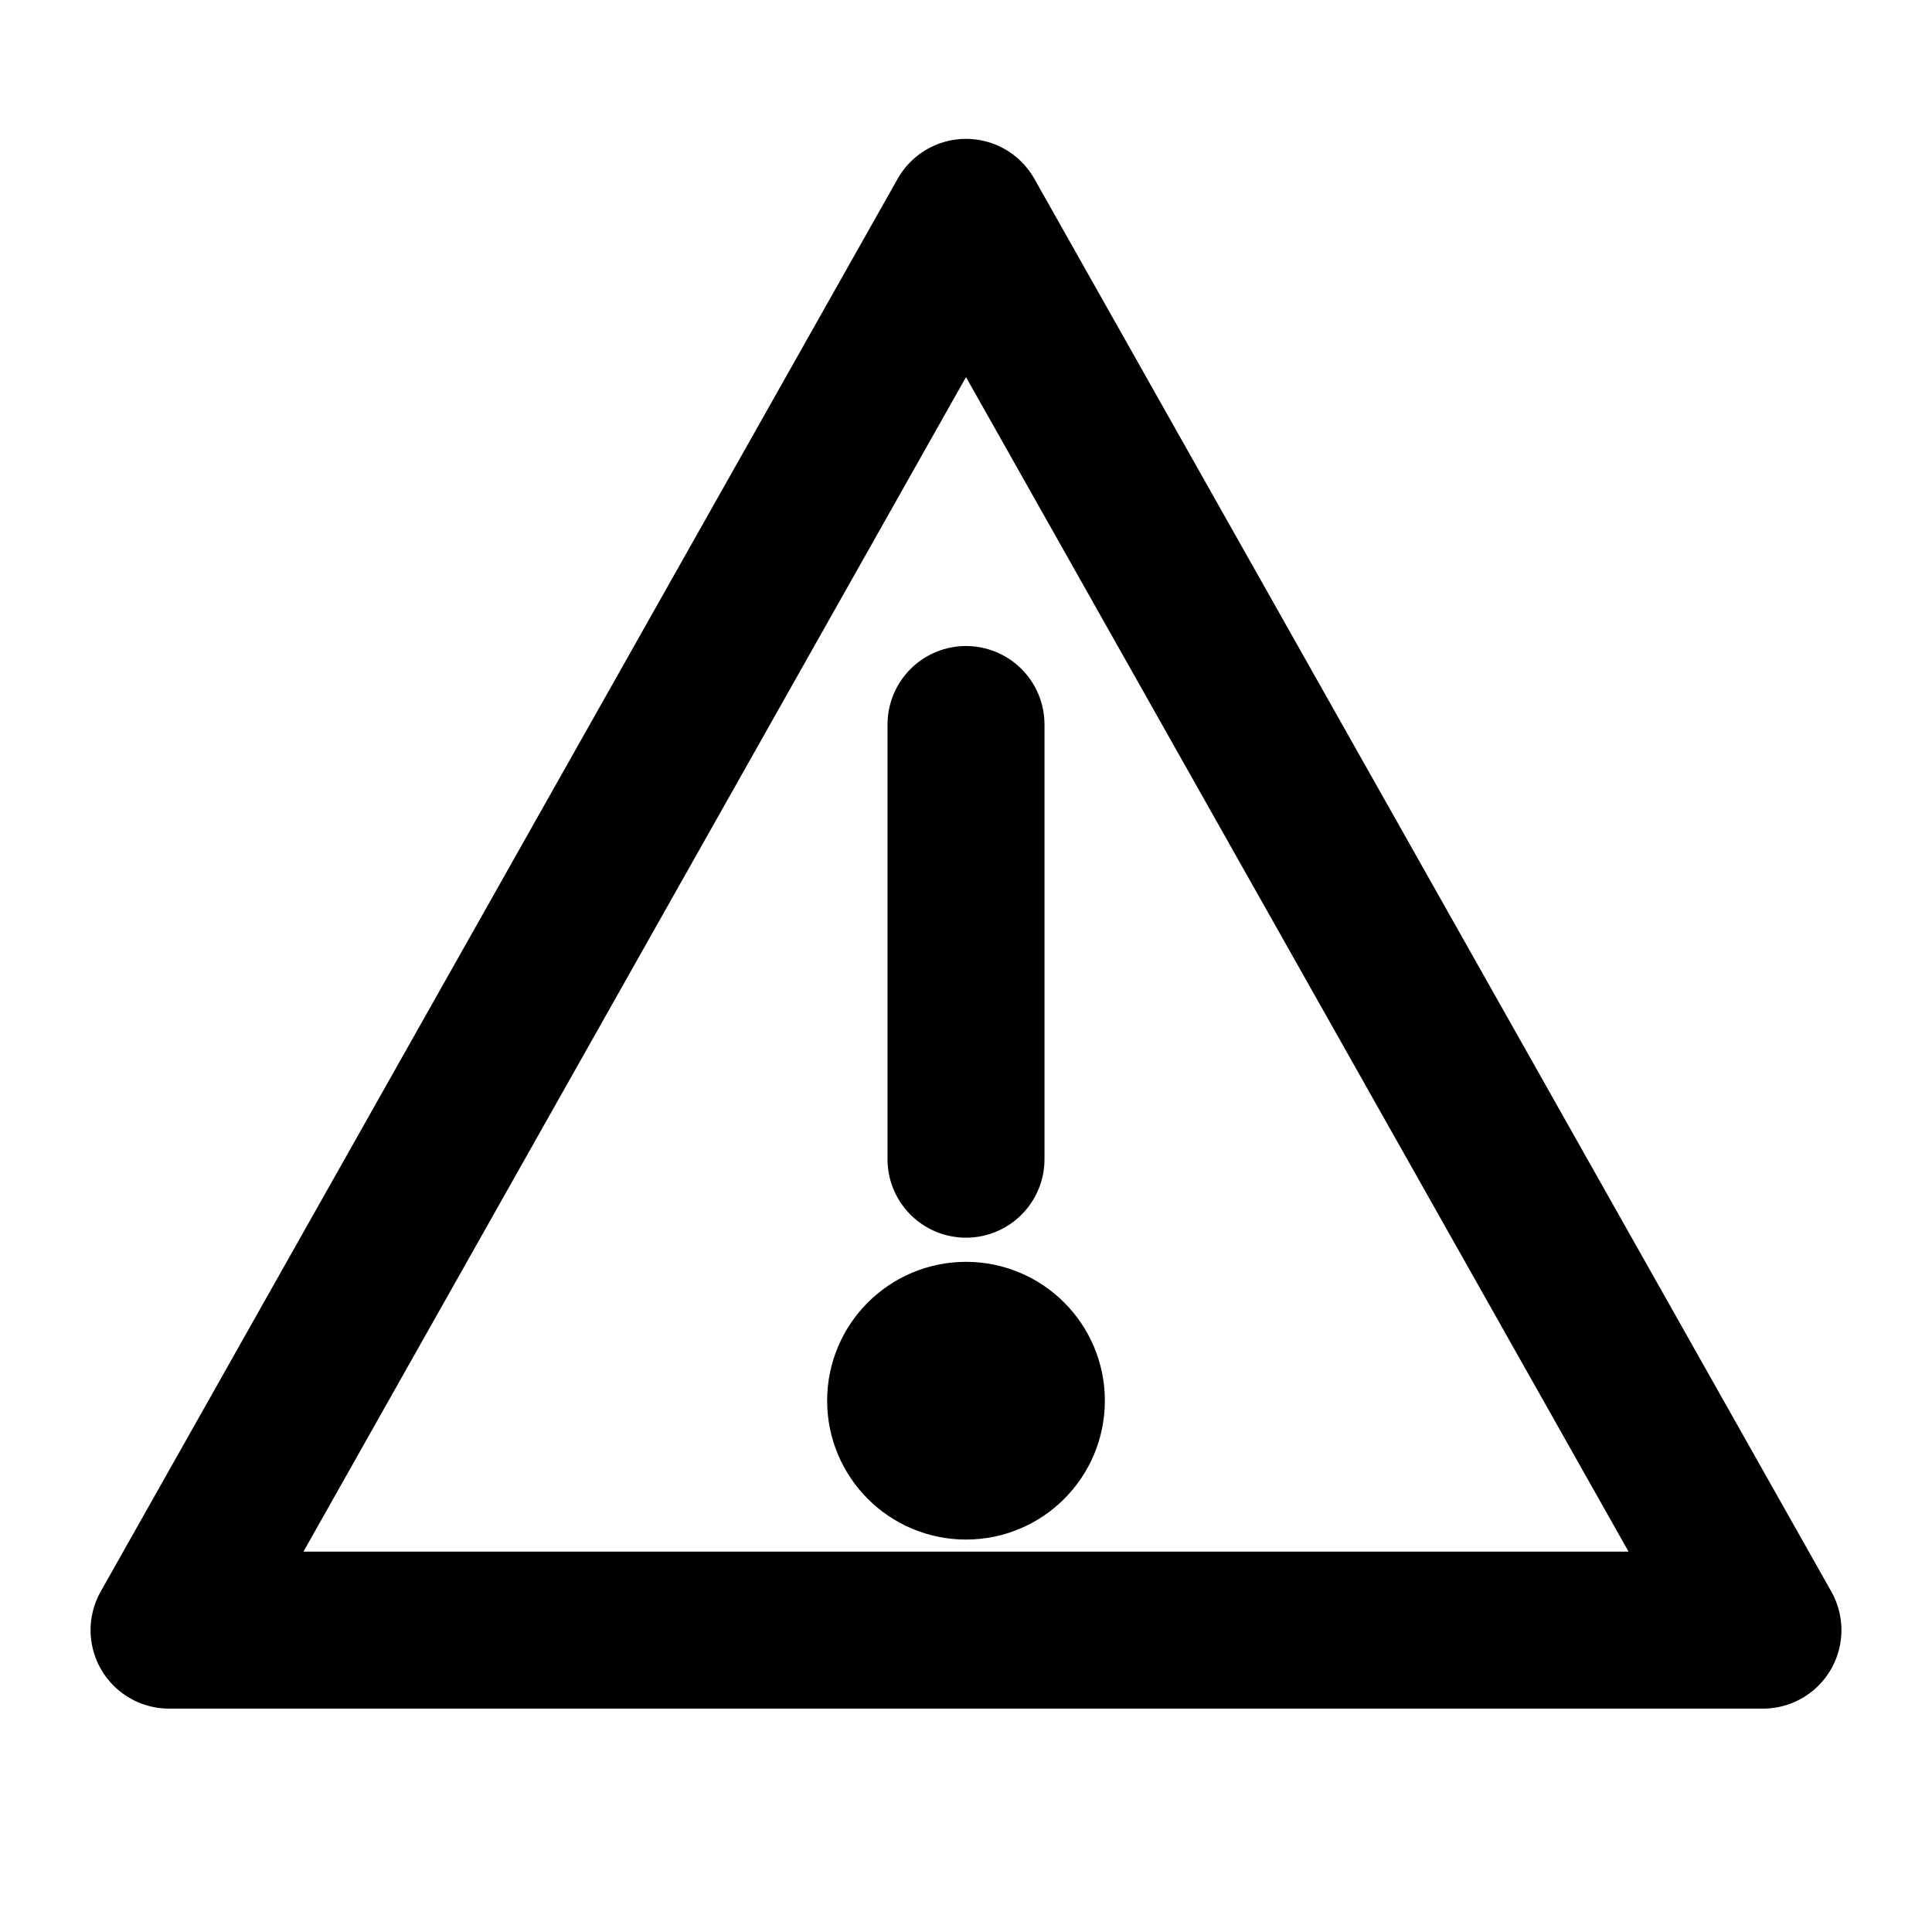
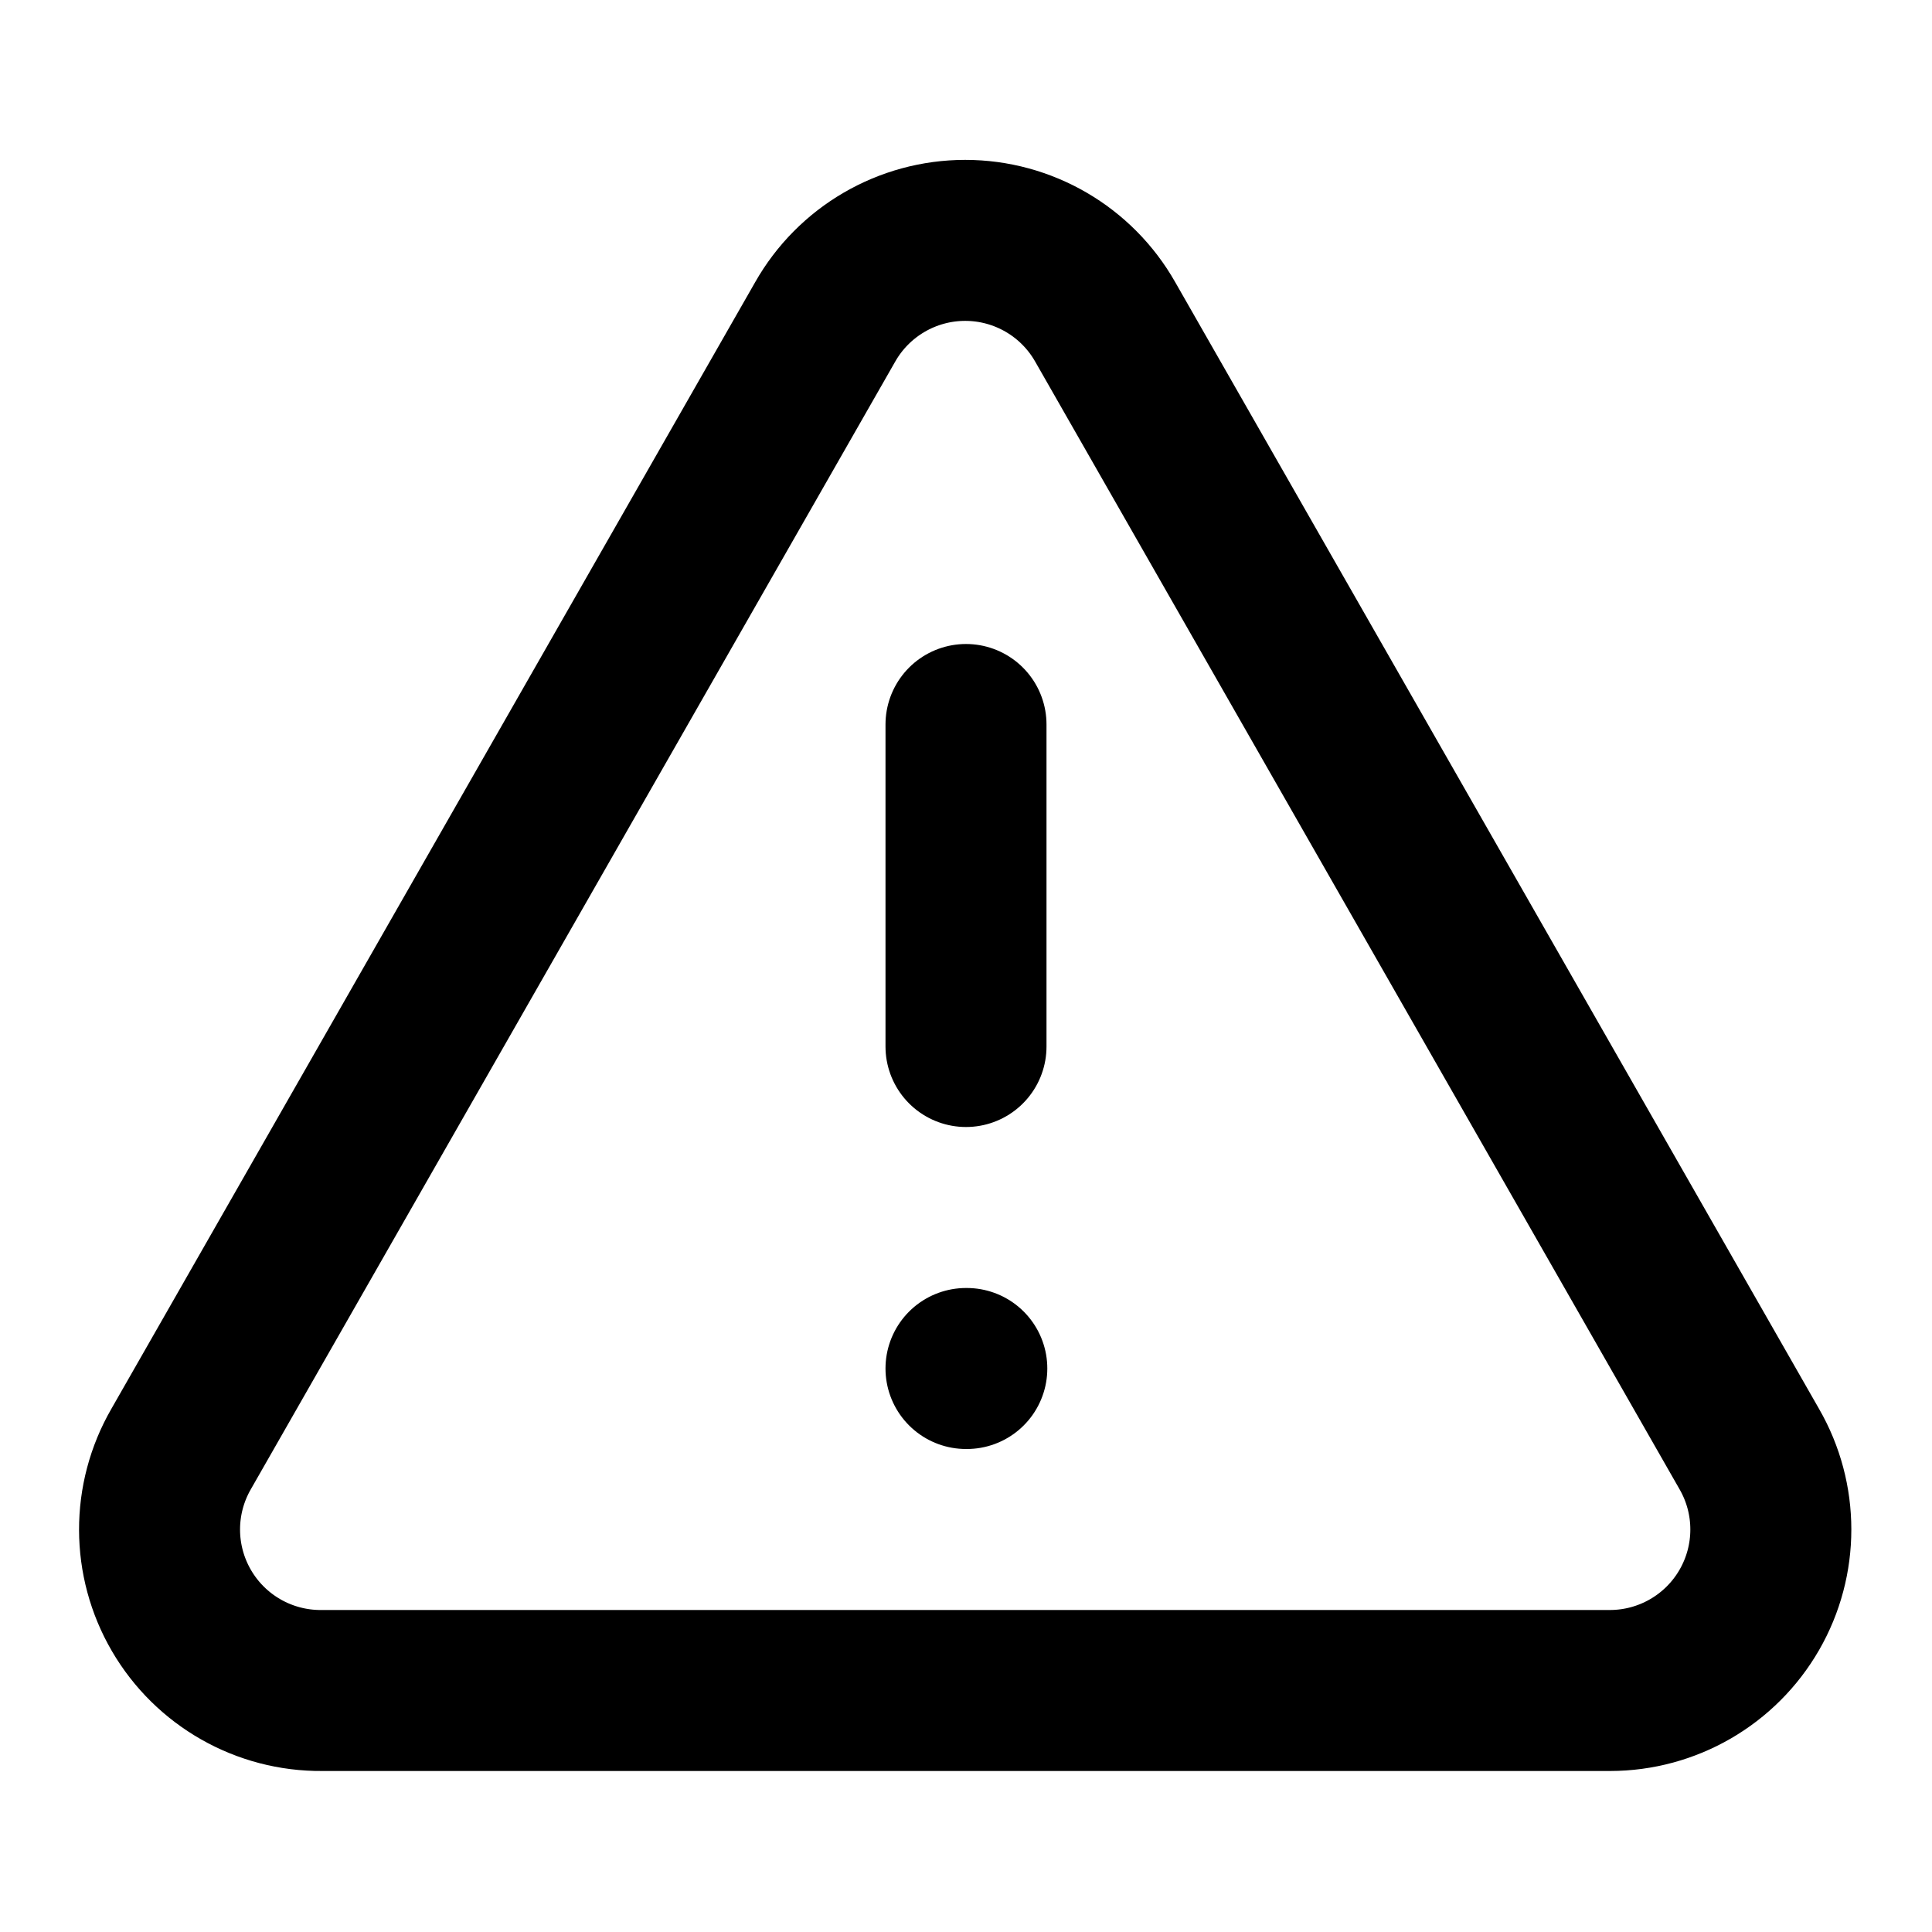
- <svg xmlns="http://www.w3.org/2000/svg" width="16" height="16" viewBox="0 0 16 16" fill="none" stroke="#000" stroke-width="1.3" stroke-linecap="round" stroke-linejoin="round">
-   <path d="M8 1.8l6.6 11.7H1.4z" />
-   <path d="M8 6v3.6" />
-   <circle cx="8" cy="11.6" r=".5" fill="#000" />
+ <svg xmlns="http://www.w3.org/2000/svg" width="24" height="24" viewBox="0 0 24 24" fill="none" stroke="#000" stroke-width="2" stroke-linecap="round" stroke-linejoin="round">
+   <path d="m21.73 18-8-14a2 2 0 0 0-3.48 0l-8 14A2 2 0 0 0 4 21h16a2 2 0 0 0 1.73-3" />
+   <path d="M12 9v4" />
+   <path d="M12 17h.01" />
</svg>
